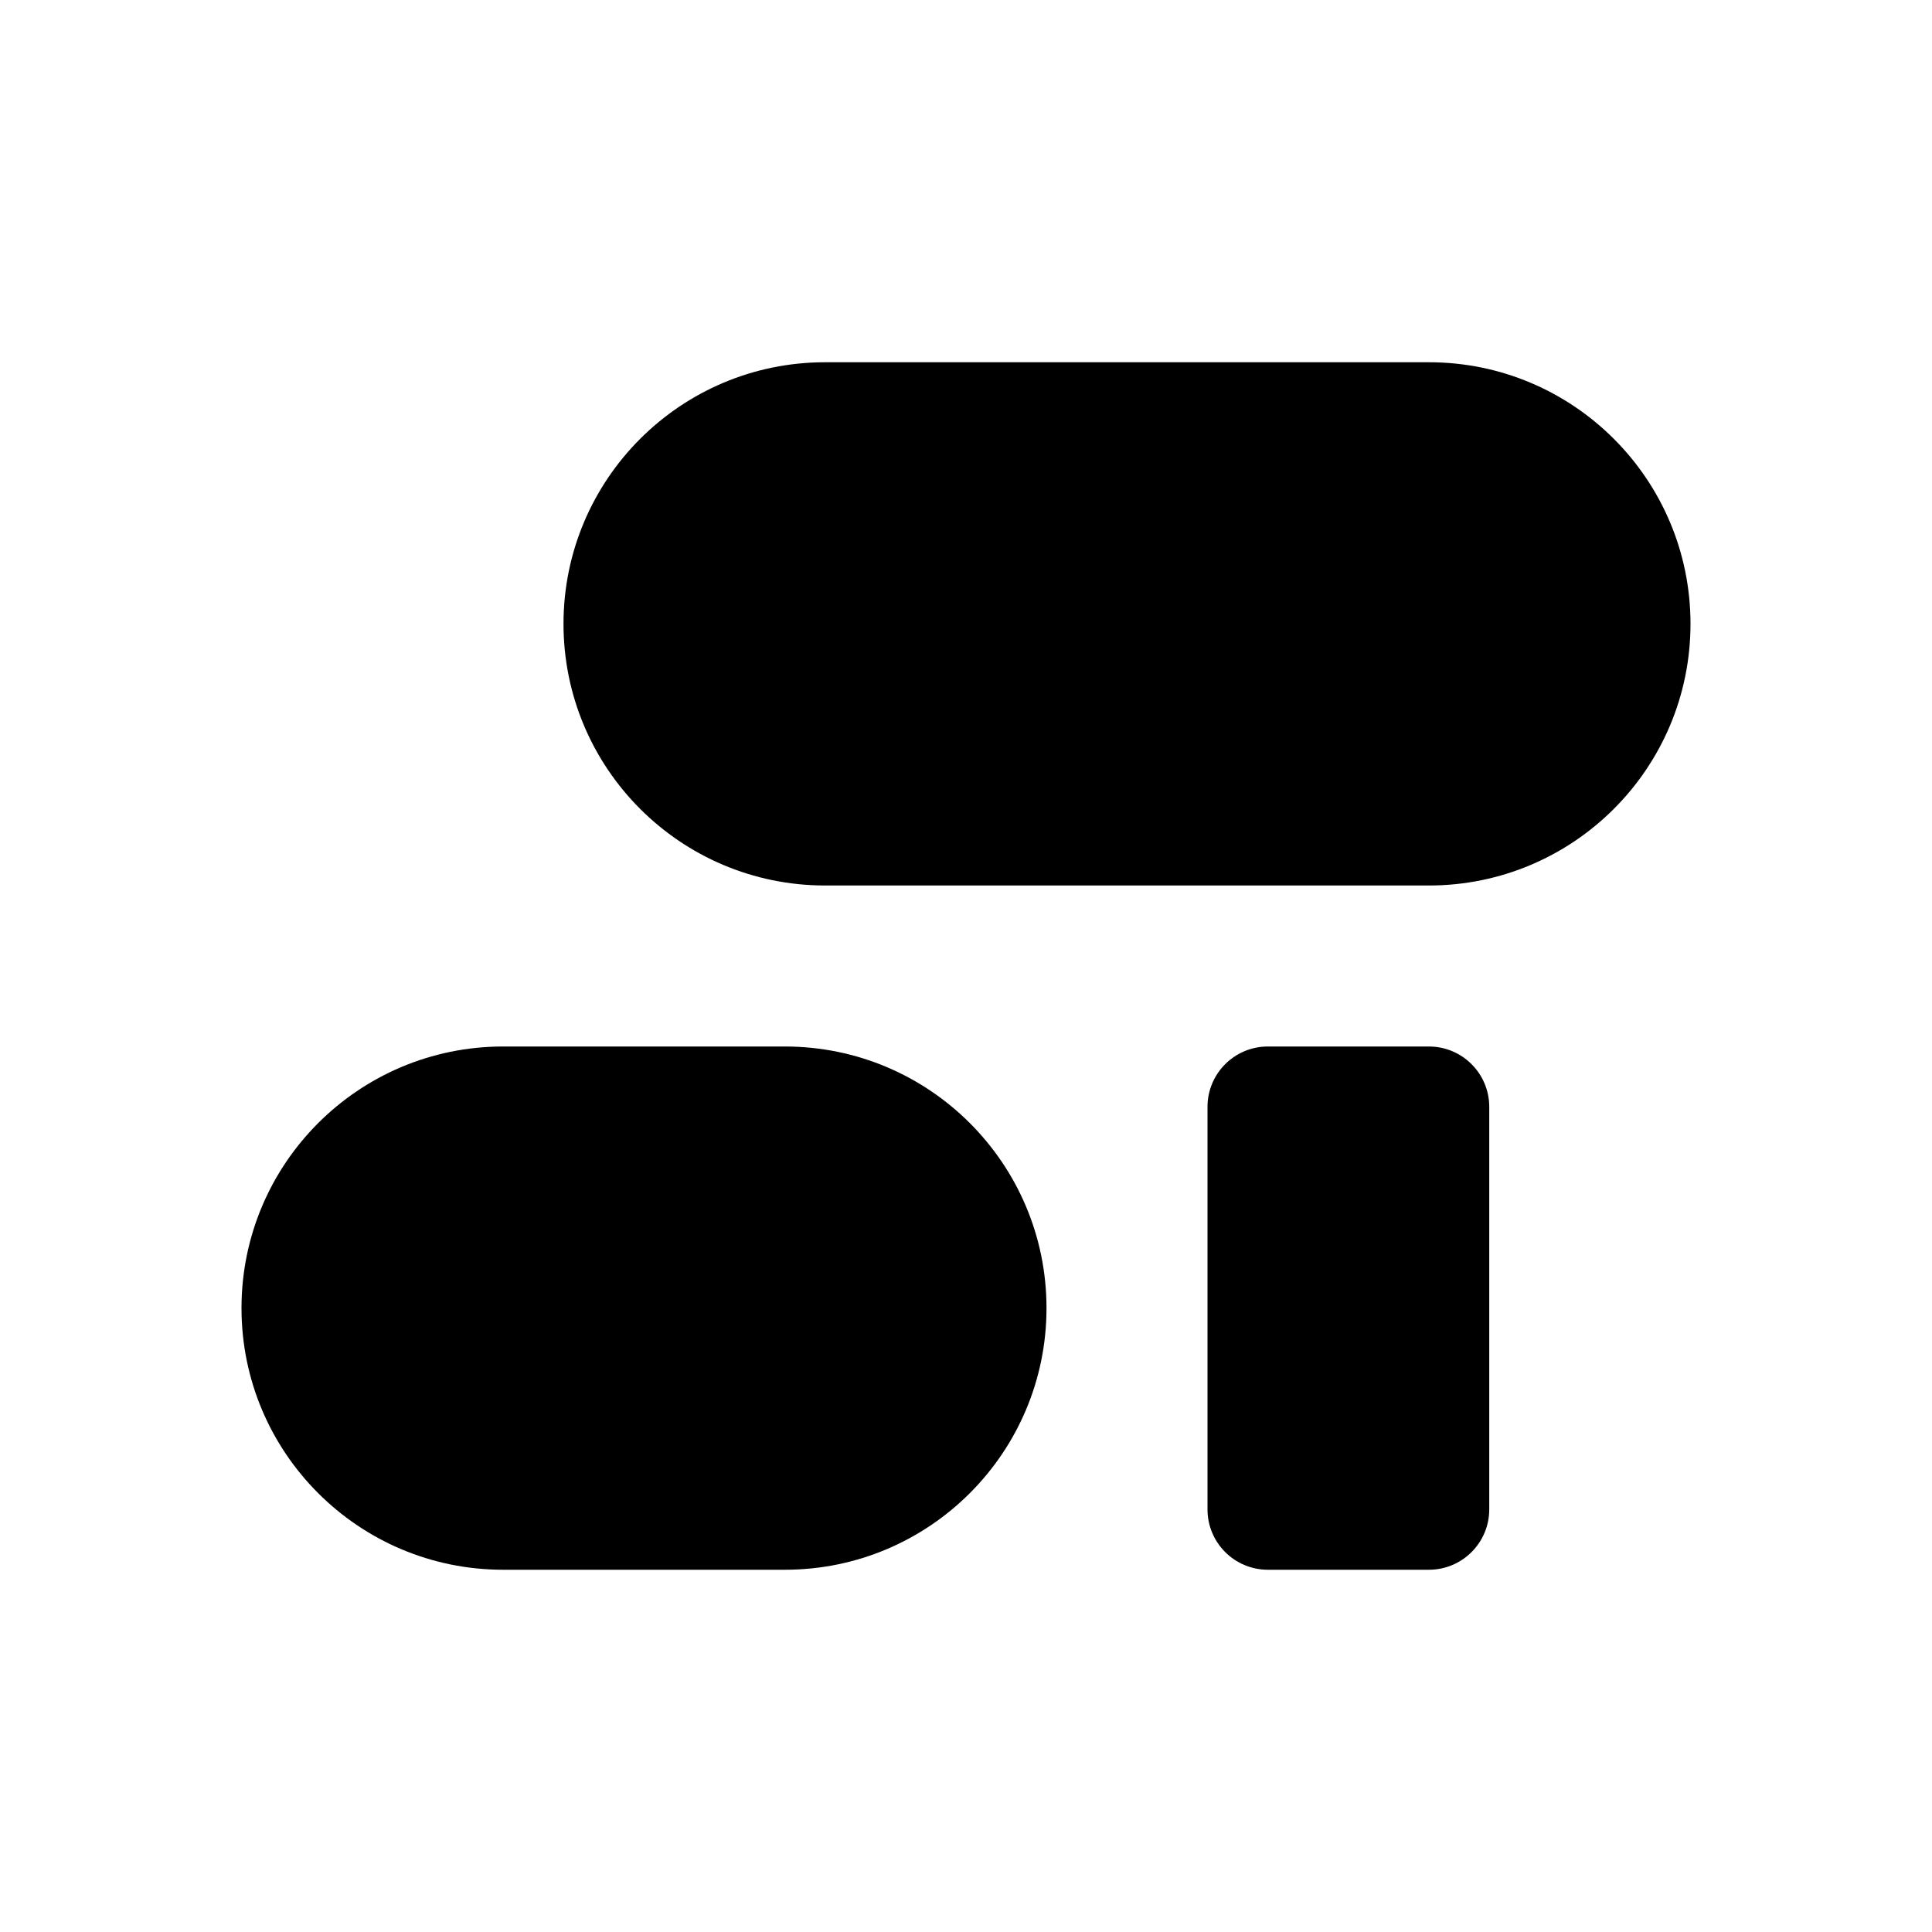
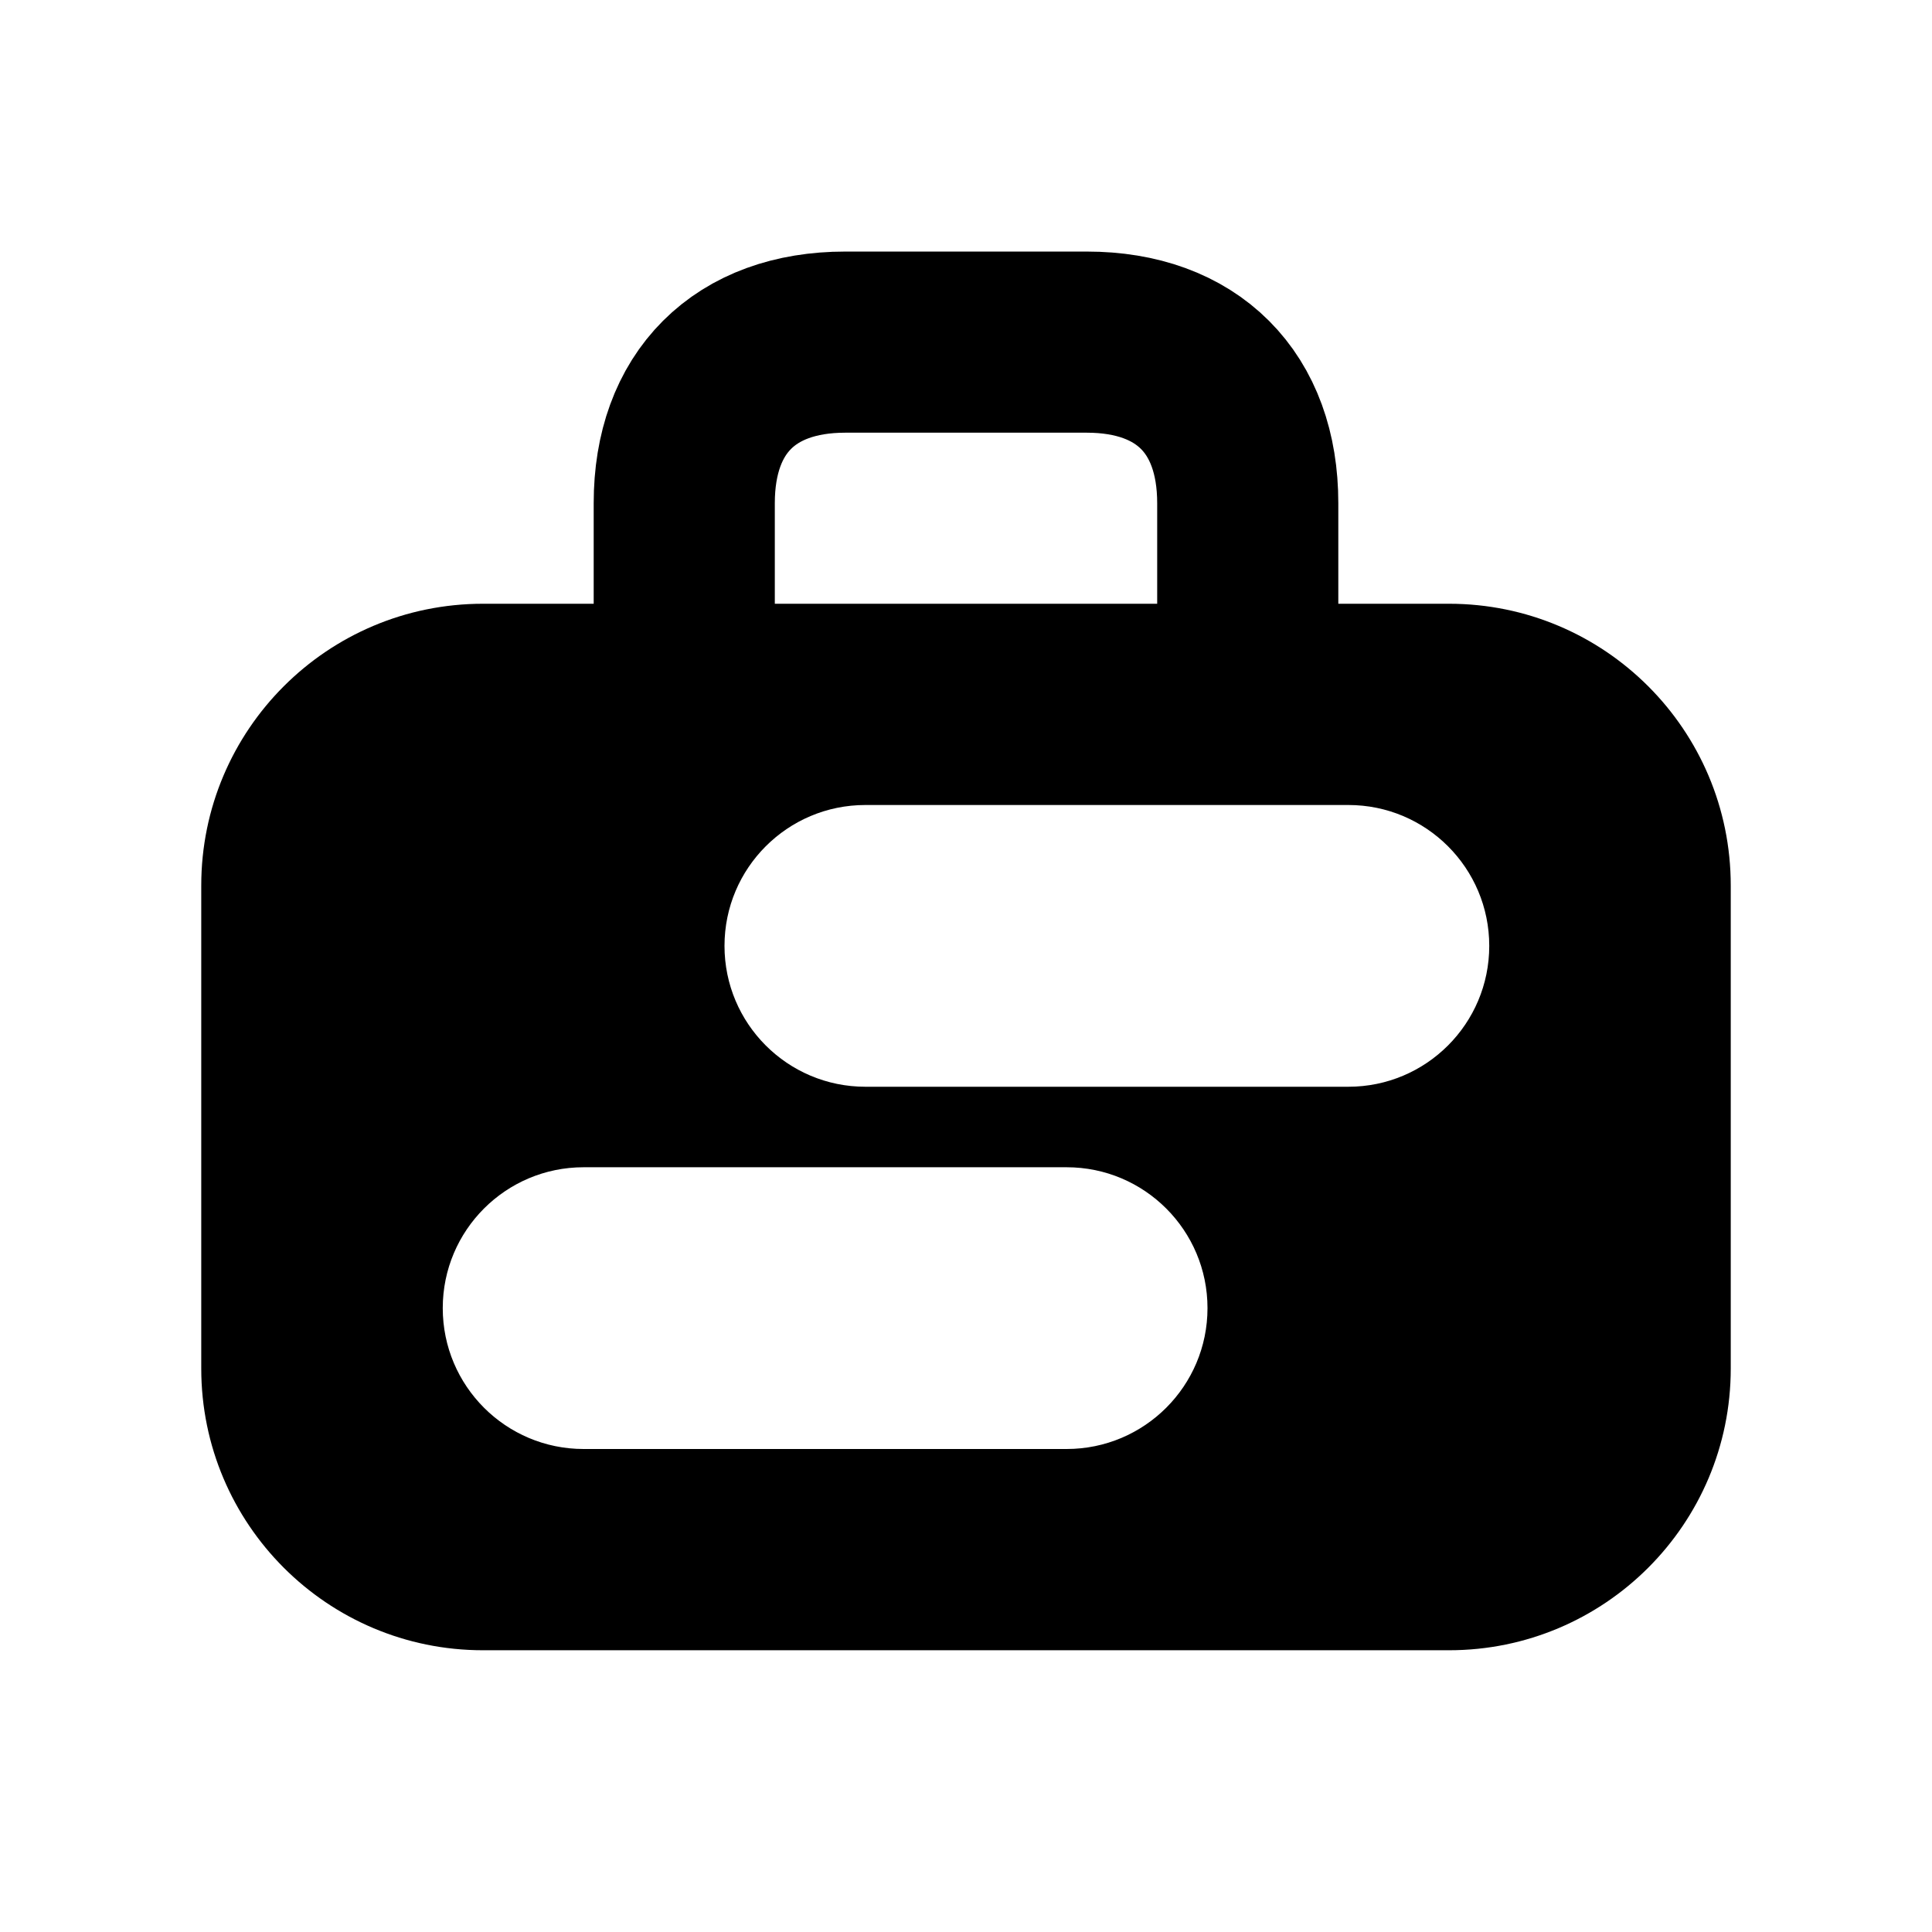
- <svg xmlns="http://www.w3.org/2000/svg" viewBox="0 0 48 48" fill="currentColor">
-   <rect x="14" y="9" width="28" height="13" rx="6.5" />
-   <rect x="6" y="26" width="20" height="13" rx="6.5" />
-   <rect x="30" y="26" width="7" height="13" rx="1.5" />
+ <svg xmlns="http://www.w3.org/2000/svg" viewBox="0 0 48 48">
+   <path d="M17 15 V12.5 C17 10 18.5 8.5 21 8.5 H27 C29.5 8.5 31 10 31 12.5 V15" fill="none" stroke="currentColor" stroke-width="4.5" stroke-linecap="round" />
+   <path d="M12 15 H36 A7 7 0 0 1 43 22 V34 A7 7 0 0 1 36 41 H12 A7 7 0 0 1 5 34 V22 A7 7 0 0 1 12 15 Z M21.5 20 H33.5 A3.5 3.5 0 0 1 33.5 27 H21.5 A3.5 3.5 0 0 1 21.5 20 Z M14.5 29 H26.5 A3.5 3.5 0 0 1 26.5 36 H14.5 A3.5 3.5 0 0 1 14.5 29 Z" fill="currentColor" fill-rule="evenodd" />
</svg>
